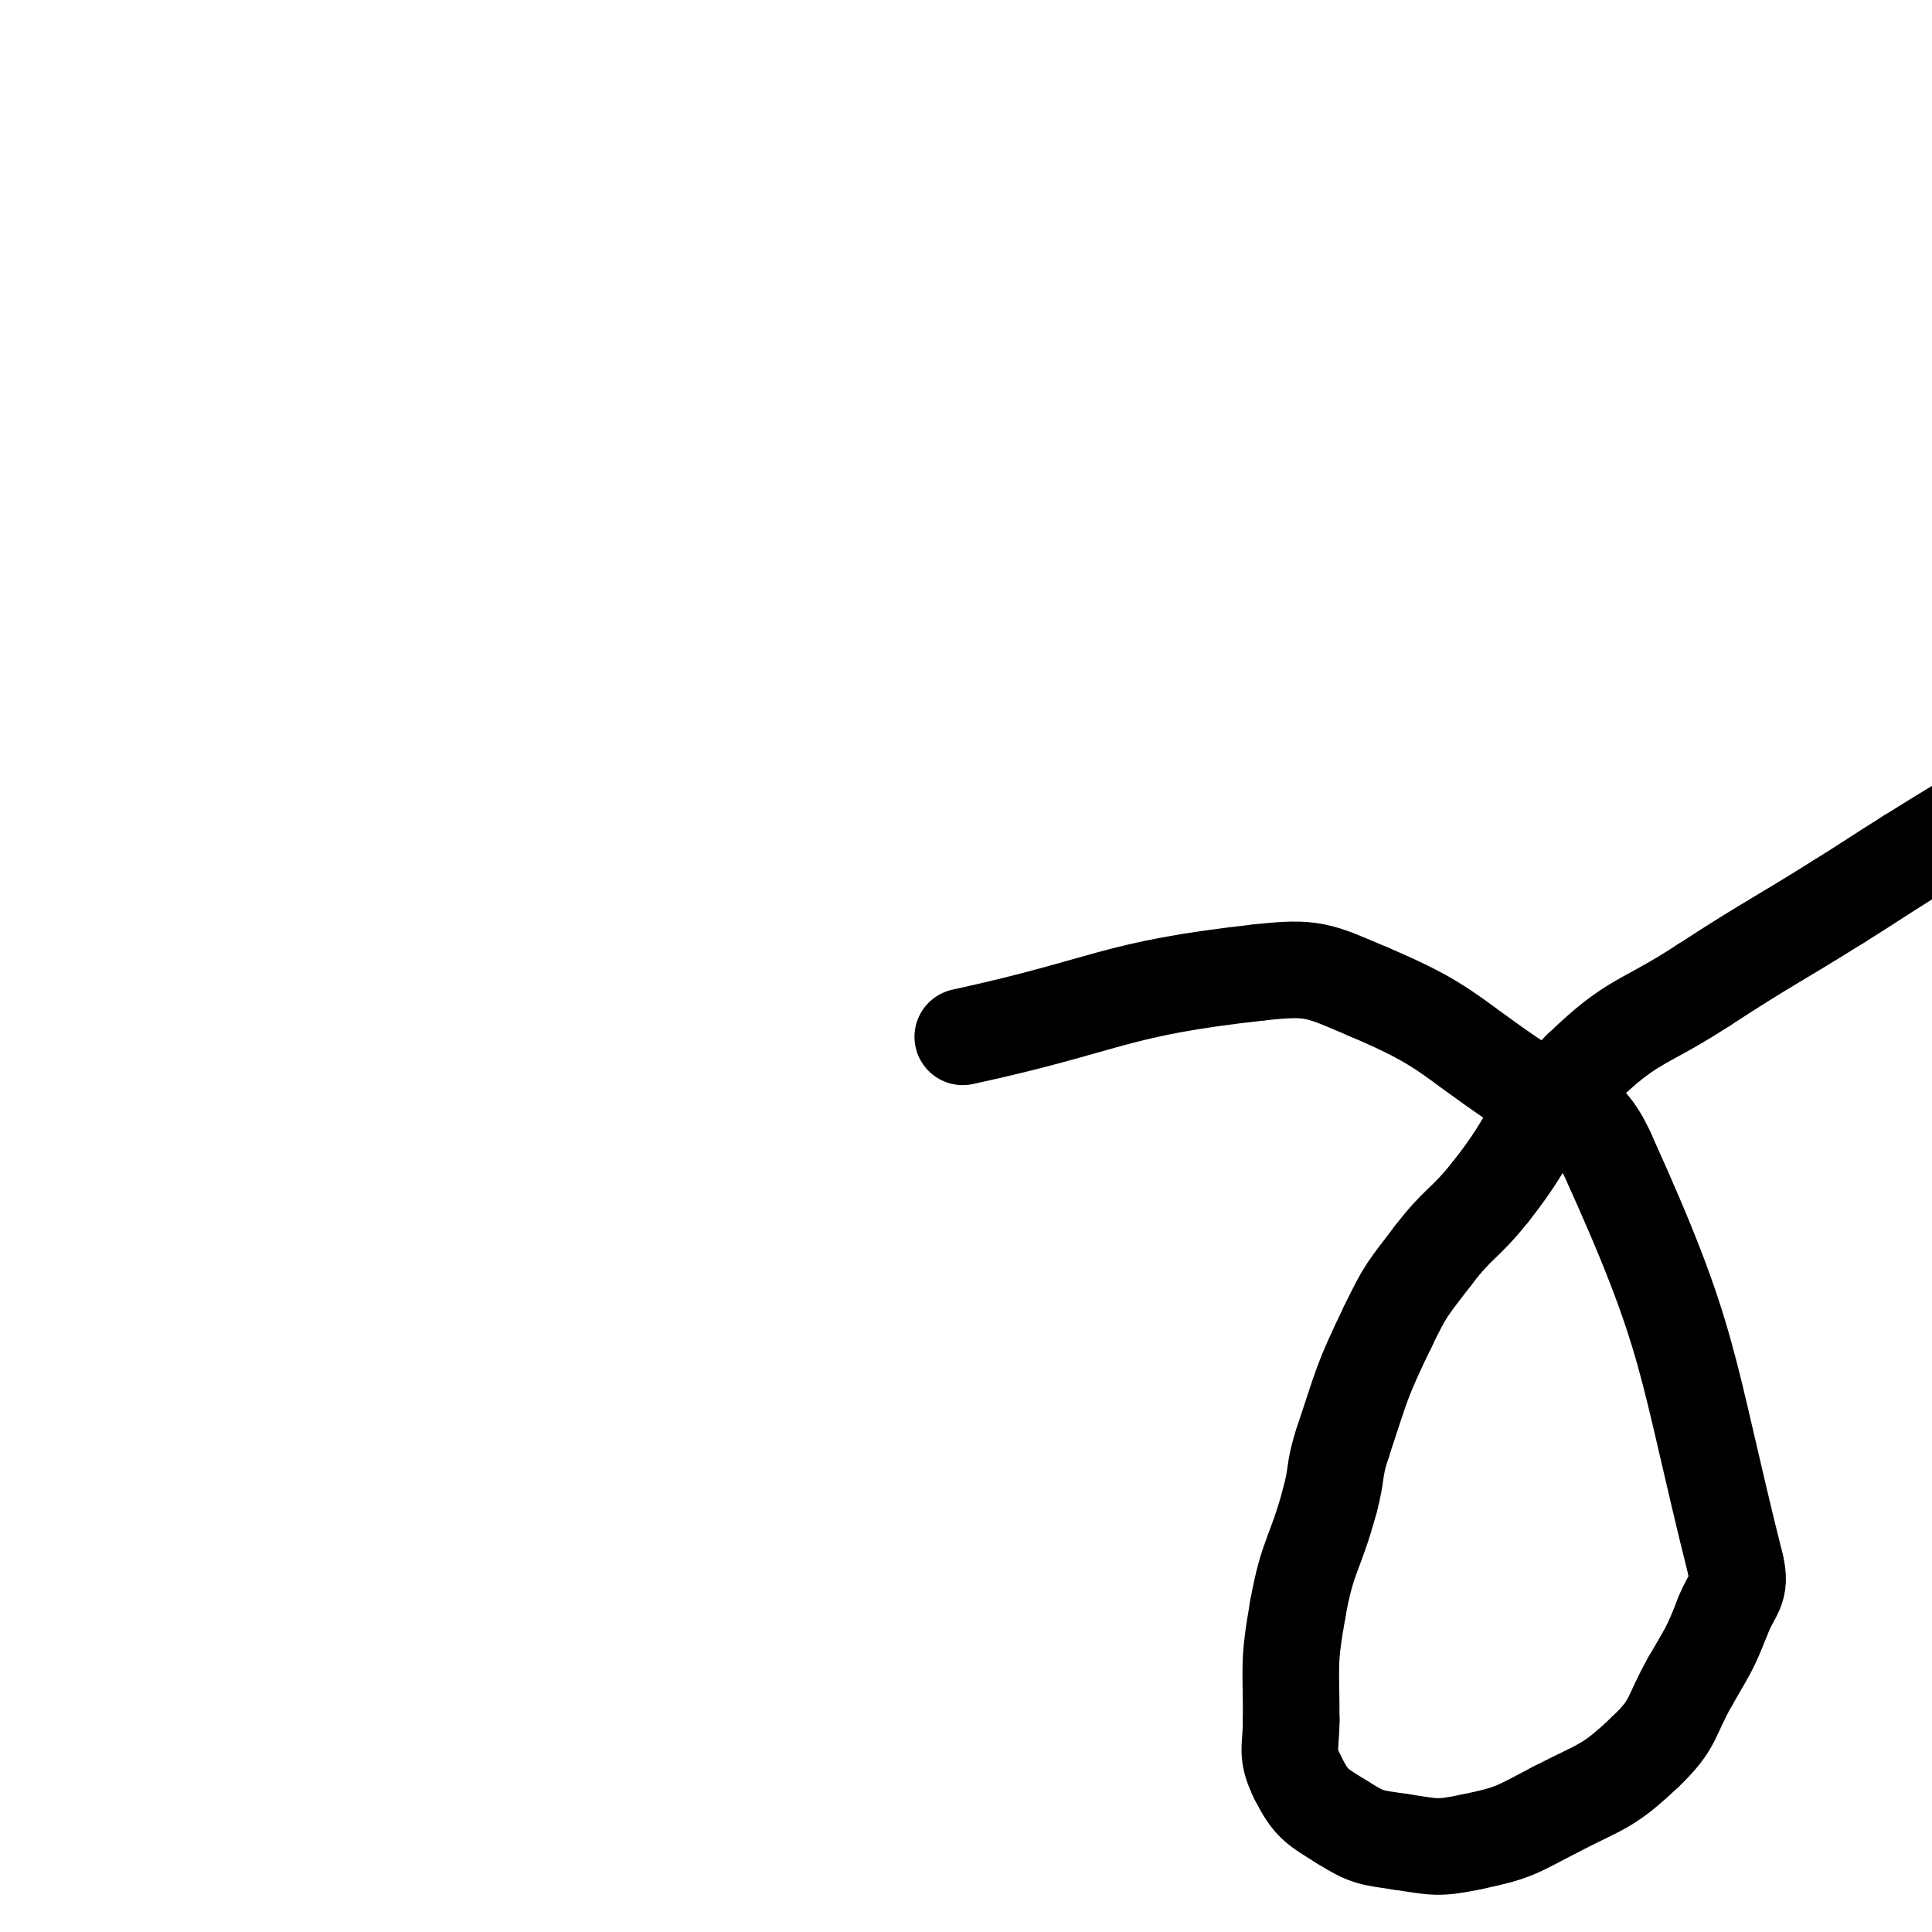
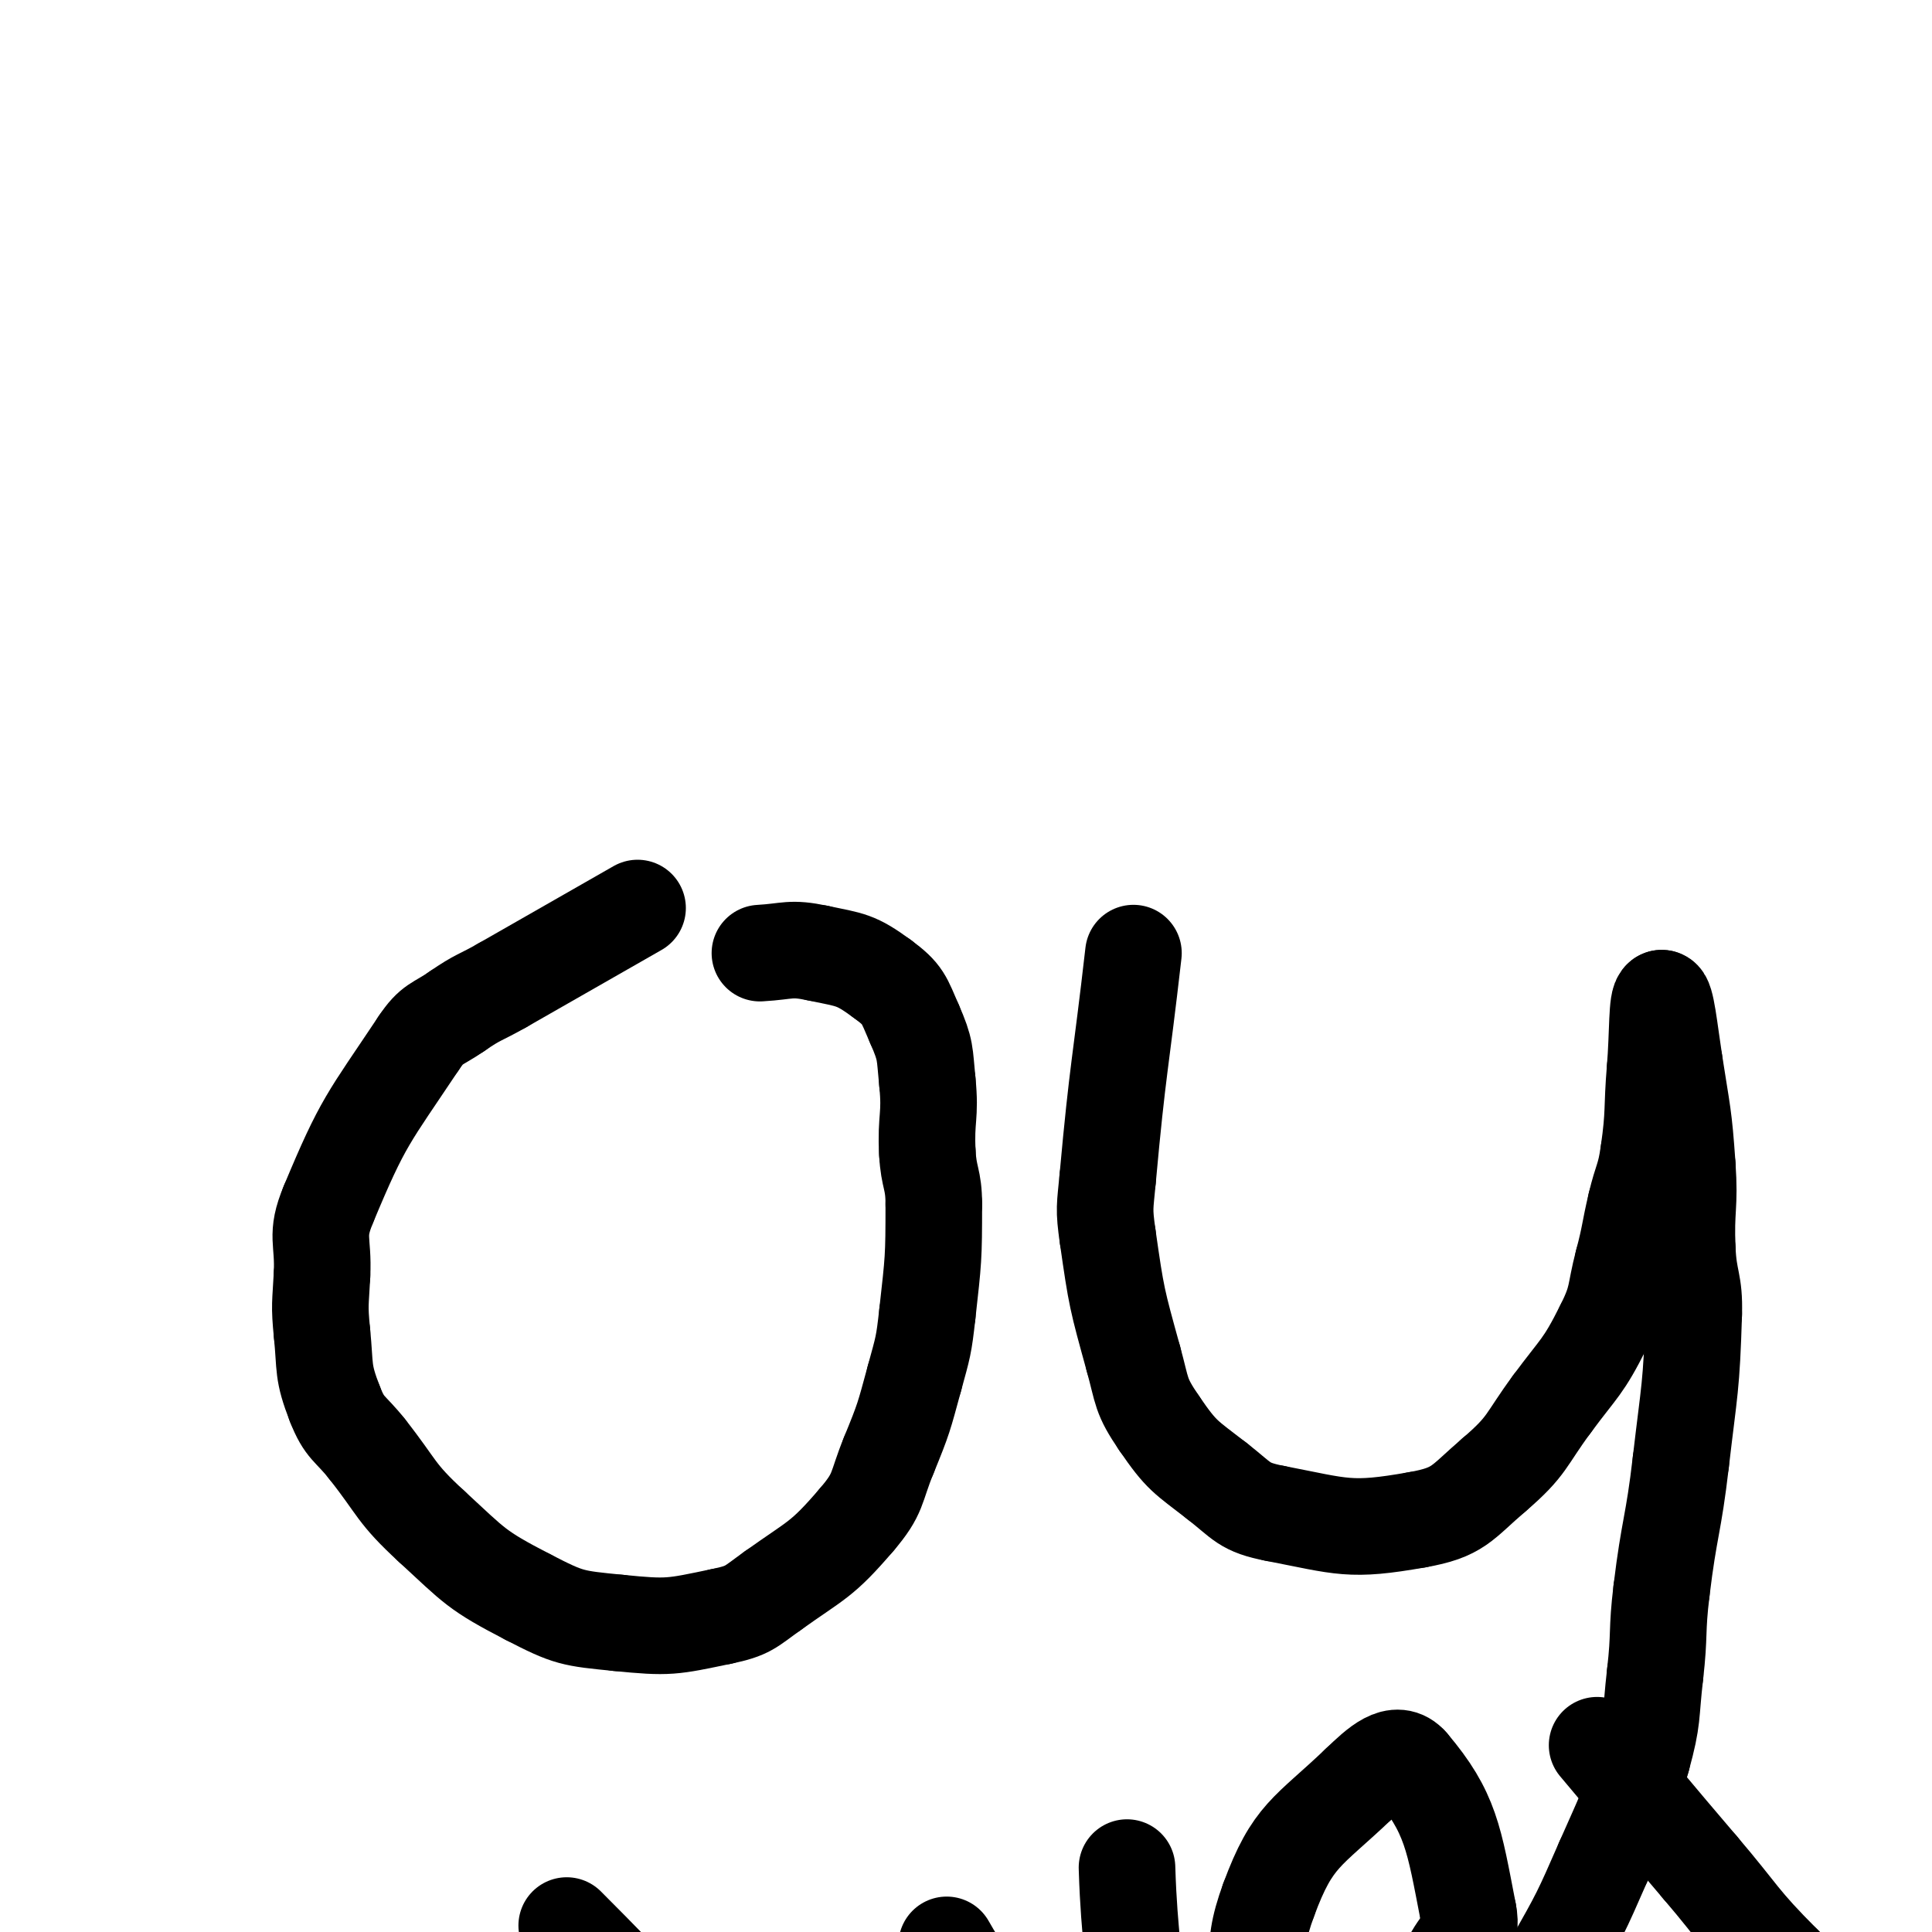
<svg xmlns="http://www.w3.org/2000/svg" viewBox="0 0 200 200" width="200" height="200">
-   <path d="M 99.667,107.333 C 115.000,104.000 114.968,102.374 130.333,100.667" stroke-width="1.125" stroke="black" fill="none" stroke-linecap="round" style="stroke-width:10;" />
-   <path d="M 130.333,100.667 C 135.968,100.041 136.458,100.453 141.667,102.667" stroke-width="2.213" stroke="black" fill="none" stroke-linecap="round" style="stroke-width:10;" />
-   <path d="M 141.667,102.667 C 149.791,106.120 149.576,106.984 157.000,112.000" stroke-width="3.310" stroke="black" fill="none" stroke-linecap="round" style="stroke-width:10;" />
-   <path d="M 157.000,112.000 C 161.909,115.317 163.955,114.088 166.333,119.333" stroke-width="3.848" stroke="black" fill="none" stroke-linecap="round" style="stroke-width:10;" />
-   <path d="M 166.333,119.333 C 175.289,139.088 174.324,140.628 179.667,162.000" stroke-width="4.095" stroke="black" fill="none" stroke-linecap="round" style="stroke-width:10;" />
-   <path d="M 179.667,162.000 C 180.324,164.628 179.324,164.786 178.333,167.333" stroke-width="4.279" stroke="black" fill="none" stroke-linecap="round" style="stroke-width:10;" />
-   <path d="M 178.333,167.333 C 176.990,170.786 176.847,170.769 175.000,174.000" stroke-width="4.224" stroke="black" fill="none" stroke-linecap="round" style="stroke-width:10;" />
-   <path d="M 175.000,174.000 C 172.847,177.769 173.408,178.405 170.333,181.333" stroke-width="4.556" stroke="black" fill="none" stroke-linecap="round" style="stroke-width:10;" />
-   <path d="M 170.333,181.333 C 166.408,185.072 165.900,184.793 161.000,187.333" stroke-width="4.284" stroke="black" fill="none" stroke-linecap="round" style="stroke-width:10;" />
-   <path d="M 161.000,187.333 C 156.900,189.459 156.803,189.735 152.333,190.667" stroke-width="4.615" stroke="black" fill="none" stroke-linecap="round" style="stroke-width:10;" />
-   <path d="M 152.333,190.667 C 148.803,191.402 148.580,191.204 145.000,190.667" stroke-width="4.568" stroke="black" fill="none" stroke-linecap="round" style="stroke-width:10;" />
-   <path d="M 145.000,190.667 C 141.913,190.204 141.610,190.298 139.000,188.667" stroke-width="4.640" stroke="black" fill="none" stroke-linecap="round" style="stroke-width:10;" />
-   <path d="M 139.000,188.667 C 136.277,186.965 135.726,186.785 134.333,184.000" stroke-width="4.556" stroke="black" fill="none" stroke-linecap="round" style="stroke-width:10;" />
-   <path d="M 134.333,184.000 C 133.059,181.452 133.667,181.009 133.667,178.000" stroke-width="4.693" stroke="black" fill="none" stroke-linecap="round" style="stroke-width:10;" />
-   <path d="M 133.667,178.000 C 133.667,172.342 133.353,172.221 134.333,166.667" stroke-width="3.861" stroke="black" fill="none" stroke-linecap="round" style="stroke-width:10;" />
-   <path d="M 134.333,166.667 C 135.353,160.887 136.132,161.034 137.667,155.333" stroke-width="4.007" stroke="black" fill="none" stroke-linecap="round" style="stroke-width:10;" />
-   <path d="M 137.667,155.333 C 138.465,152.367 138.031,152.241 139.000,149.333" stroke-width="4.300" stroke="black" fill="none" stroke-linecap="round" style="stroke-width:10;" />
-   <path d="M 139.000,149.333 C 141.031,143.241 140.881,143.104 143.667,137.333" stroke-width="3.871" stroke="black" fill="none" stroke-linecap="round" style="stroke-width:10;" />
-   <path d="M 143.667,137.333 C 145.547,133.437 145.708,133.445 148.333,130.000" stroke-width="4.180" stroke="black" fill="none" stroke-linecap="round" style="stroke-width:10;" />
-   <path d="M 148.333,130.000 C 151.042,126.445 151.550,126.843 154.333,123.333" stroke-width="4.306" stroke="black" fill="none" stroke-linecap="round" style="stroke-width:10;" />
-   <path d="M 154.333,123.333 C 159.216,117.176 158.098,116.066 163.667,110.667" stroke-width="4.071" stroke="black" fill="none" stroke-linecap="round" style="stroke-width:10;" />
-   <path d="M 163.667,110.667 C 169.098,105.400 169.901,106.181 176.333,102.000" stroke-width="4.105" stroke="black" fill="none" stroke-linecap="round" style="stroke-width:10;" />
-   <path d="M 176.333,102.000 C 183.234,97.514 183.352,97.697 190.333,93.333" stroke-width="3.977" stroke="black" fill="none" stroke-linecap="round" style="stroke-width:10;" />
-   <path d="M 190.333,93.333 C 194.019,91.030 193.981,90.970 197.667,88.667" stroke-width="4.279" stroke="black" fill="none" stroke-linecap="round" style="stroke-width:10;" />
-   <path d="M 197.667,88.667 C 201.981,85.970 202.007,86.012 206.333,83.333" stroke-width="4.111" stroke="black" fill="none" stroke-linecap="round" style="stroke-width:10;" />
-   <path d="M 206.333,83.333 C 209.007,81.678 208.886,81.456 211.667,80.000" stroke-width="4.347" stroke="black" fill="none" stroke-linecap="round" style="stroke-width:10;" />
-   <path d="M 211.667,80.000 C 215.886,77.790 215.923,77.804 220.333,76.000" stroke-width="4.266" stroke="black" fill="none" stroke-linecap="round" style="stroke-width:10;" />
+   <path d="M 66.000,94.000 C 59.000,98.000 59.000,98.000 52.000,102.000" stroke-width="5.279" stroke="black" fill="none" stroke-linecap="round" style="stroke-width:10;" />
+   <path d="M 52.000,102.000 C 49.667,103.333 49.534,103.143 47.333,104.667" stroke-width="4.692" stroke="black" fill="none" stroke-linecap="round" style="stroke-width:10;" />
+   <path d="M 47.333,104.667 C 45.201,106.143 44.761,105.858 43.333,108.000" stroke-width="5.111" stroke="black" fill="none" stroke-linecap="round" style="stroke-width:10;" />
+   <path d="M 43.333,108.000 C 38.095,115.858 37.609,116.005 34.000,124.667" stroke-width="3.173" stroke="black" fill="none" stroke-linecap="round" style="stroke-width:10;" />
+   <path d="M 34.000,124.667 C 32.609,128.005 33.517,128.327 33.333,132.000" stroke-width="3.863" stroke="black" fill="none" stroke-linecap="round" style="stroke-width:10;" />
+   <path d="M 33.333,132.000 C 33.184,134.993 33.036,135.027 33.333,138.000" stroke-width="4.020" stroke="black" fill="none" stroke-linecap="round" style="stroke-width:10;" />
+   <path d="M 33.333,138.000 C 33.703,141.693 33.348,141.942 34.667,145.333" stroke-width="4.448" stroke="black" fill="none" stroke-linecap="round" style="stroke-width:10;" />
+   <path d="M 34.667,145.333 C 35.681,147.942 36.224,147.751 38.000,150.000" stroke-width="4.559" stroke="black" fill="none" stroke-linecap="round" style="stroke-width:10;" />
+   <path d="M 38.000,150.000 C 41.224,154.084 40.863,154.501 44.667,158.000" stroke-width="4.603" stroke="black" fill="none" stroke-linecap="round" style="stroke-width:10;" />
+   <path d="M 44.667,158.000 C 49.196,162.167 49.244,162.529 54.667,165.333" stroke-width="4.418" stroke="black" fill="none" stroke-linecap="round" style="stroke-width:10;" />
+   <path d="M 54.667,165.333 C 58.911,167.529 59.240,167.524 64.000,168.000" stroke-width="4.536" stroke="black" fill="none" stroke-linecap="round" style="stroke-width:10;" />
+   <path d="M 64.000,168.000 C 69.240,168.524 69.532,168.403 74.667,167.333" stroke-width="4.556" stroke="black" fill="none" stroke-linecap="round" style="stroke-width:10;" />
+   <path d="M 74.667,167.333 C 77.532,166.736 77.589,166.388 80.000,164.667" stroke-width="4.360" stroke="black" fill="none" stroke-linecap="round" style="stroke-width:10;" />
+   <path d="M 80.000,164.667 C 84.589,161.388 85.045,161.559 88.667,157.333" stroke-width="4.621" stroke="black" fill="none" stroke-linecap="round" style="stroke-width:10;" />
+   <path d="M 88.667,157.333 C 91.045,154.559 90.592,154.107 92.000,150.667" stroke-width="4.100" stroke="black" fill="none" stroke-linecap="round" style="stroke-width:10;" />
+   <path d="M 92.000,150.667 C 93.592,146.774 93.559,146.727 94.667,142.667" stroke-width="4.536" stroke="black" fill="none" stroke-linecap="round" style="stroke-width:10;" />
+   <path d="M 94.667,142.667 C 95.559,139.393 95.625,139.371 96.000,136.000" stroke-width="4.657" stroke="black" fill="none" stroke-linecap="round" style="stroke-width:10;" />
+   <path d="M 96.000,136.000 C 96.625,130.371 96.667,130.322 96.667,124.667" stroke-width="4.443" stroke="black" fill="none" stroke-linecap="round" style="stroke-width:10;" />
+   <path d="M 96.667,124.667 C 96.667,121.989 96.141,122.012 96.000,119.333" stroke-width="4.863" stroke="black" fill="none" stroke-linecap="round" style="stroke-width:10;" />
+   <path d="M 96.000,119.333 C 95.808,115.679 96.363,115.627 96.000,112.000" stroke-width="4.947" stroke="black" fill="none" stroke-linecap="round" style="stroke-width:10;" />
+   <path d="M 96.000,112.000 C 95.696,108.960 95.874,108.759 94.667,106.000" stroke-width="5.019" stroke="black" fill="none" stroke-linecap="round" style="stroke-width:10;" />
+   <path d="M 94.667,106.000 C 93.540,103.426 93.554,102.962 91.333,101.333" stroke-width="5.151" stroke="black" fill="none" stroke-linecap="round" style="stroke-width:10;" />
+   <path d="M 91.333,101.333 C 88.554,99.295 88.117,99.393 84.667,98.667" stroke-width="5.130" stroke="black" fill="none" stroke-linecap="round" style="stroke-width:10;" />
+   <path d="M 84.667,98.667 C 81.784,98.060 81.656,98.491 78.667,98.667" stroke-width="5.216" stroke="black" fill="none" stroke-linecap="round" style="stroke-width:10;" />
+   <path d="M 117.333,98.667 C 116.000,110.333 115.729,110.318 114.667,122.000" stroke-width="5.227" stroke="black" fill="none" stroke-linecap="round" style="stroke-width:10;" />
+   <path d="M 114.667,122.000 C 114.395,124.985 114.244,125.044 114.667,128.000" stroke-width="4.696" stroke="black" fill="none" stroke-linecap="round" style="stroke-width:10;" />
+   <path d="M 114.667,128.000 C 115.578,134.377 115.618,134.449 117.333,140.667" stroke-width="4.243" stroke="black" fill="none" stroke-linecap="round" style="stroke-width:10;" />
+   <path d="M 117.333,140.667 C 118.285,144.116 118.014,144.430 120.000,147.333" stroke-width="4.631" stroke="black" fill="none" stroke-linecap="round" style="stroke-width:10;" />
+   <path d="M 120.000,147.333 C 122.347,150.764 122.683,150.754 126.000,153.333" stroke-width="4.702" stroke="black" fill="none" stroke-linecap="round" style="stroke-width:10;" />
+   <path d="M 126.000,153.333 C 128.683,155.420 128.708,156.030 132.000,156.667" stroke-width="4.717" stroke="black" fill="none" stroke-linecap="round" style="stroke-width:10;" />
+   <path d="M 132.000,156.667 C 139.041,158.030 139.717,158.560 146.667,157.333" stroke-width="4.544" stroke="black" fill="none" stroke-linecap="round" style="stroke-width:10;" />
+   <path d="M 146.667,157.333 C 151.051,156.560 151.207,155.632 154.667,152.667" stroke-width="4.495" stroke="black" fill="none" stroke-linecap="round" style="stroke-width:10;" />
+   <path d="M 154.667,152.667 C 158.207,149.632 157.854,149.139 160.667,145.333" stroke-width="4.427" stroke="black" fill="none" stroke-linecap="round" style="stroke-width:10;" />
+   <path d="M 160.667,145.333 C 163.521,141.472 163.873,141.587 166.000,137.333" stroke-width="4.570" stroke="black" fill="none" stroke-linecap="round" style="stroke-width:10;" />
+   <path d="M 166.000,137.333 C 167.540,134.254 167.115,134.030 168.000,130.667" stroke-width="4.149" stroke="black" fill="none" stroke-linecap="round" style="stroke-width:10;" />
+   <path d="M 168.000,130.667 C 168.782,127.697 168.629,127.658 169.333,124.667" stroke-width="4.137" stroke="black" fill="none" stroke-linecap="round" style="stroke-width:10;" />
+   <path d="M 169.333,124.667 C 169.963,121.991 170.279,122.045 170.667,119.333" stroke-width="4.662" stroke="black" fill="none" stroke-linecap="round" style="stroke-width:10;" />
+   <path d="M 170.667,119.333 C 171.279,115.045 170.972,114.998 171.333,110.667" stroke-width="4.447" stroke="black" fill="none" stroke-linecap="round" style="stroke-width:10;" />
+   <path d="M 171.333,110.667 C 171.639,106.998 171.480,103.507 172.000,103.333" stroke-width="4.874" stroke="black" fill="none" stroke-linecap="round" style="stroke-width:10;" />
+   <path d="M 172.000,103.333 C 172.480,103.173 172.817,106.642 173.333,110.000" stroke-width="5.242" stroke="black" fill="none" stroke-linecap="round" style="stroke-width:10;" />
+   <path d="M 173.333,110.000 C 174.150,115.309 174.298,115.315 174.667,120.667" stroke-width="4.500" stroke="black" fill="none" stroke-linecap="round" style="stroke-width:10;" />
+   <path d="M 174.667,120.667 C 174.964,124.981 174.479,125.009 174.667,129.333" stroke-width="4.236" stroke="black" fill="none" stroke-linecap="round" style="stroke-width:10;" />
+   <path d="M 174.667,129.333 C 174.812,132.676 175.434,132.664 175.333,136.000" stroke-width="4.565" stroke="black" fill="none" stroke-linecap="round" style="stroke-width:10;" />
+   <path d="M 175.333,136.000 C 175.101,143.664 174.888,143.693 174.000,151.333" stroke-width="4.157" stroke="black" fill="none" stroke-linecap="round" style="stroke-width:10;" />
+   <path d="M 174.000,151.333 C 173.222,158.026 172.811,157.979 172.000,164.667" stroke-width="3.616" stroke="black" fill="none" stroke-linecap="round" style="stroke-width:10;" />
+   <path d="M 172.000,164.667 C 171.477,168.979 171.831,169.019 171.333,173.333" stroke-width="3.783" stroke="black" fill="none" stroke-linecap="round" style="stroke-width:10;" />
+   <path d="M 171.333,173.333 C 170.831,177.686 171.160,177.796 170.000,182.000" stroke-width="3.783" stroke="black" fill="none" stroke-linecap="round" style="stroke-width:10;" />
+   <path d="M 170.000,182.000 C 168.493,187.462 168.280,187.455 166.000,192.667" stroke-width="4.196" stroke="black" fill="none" stroke-linecap="round" style="stroke-width:10;" />
+   <path d="M 166.000,192.667 C 163.613,198.122 163.593,198.156 160.667,203.333" stroke-width="4.324" stroke="black" fill="none" stroke-linecap="round" style="stroke-width:10;" />
+   <path d="M 160.667,203.333 C 159.260,205.823 159.224,205.857 157.333,208.000" stroke-width="4.357" stroke="black" fill="none" stroke-linecap="round" style="stroke-width:10;" />
+   <path d="M 157.333,208.000 C 154.224,211.523 154.451,211.942 150.667,214.667" stroke-width="3.869" stroke="black" fill="none" stroke-linecap="round" style="stroke-width:10;" />
+   <path d="M 150.667,214.667 C 146.118,217.942 145.867,217.965 140.667,220.000" stroke-width="4.182" stroke="black" fill="none" stroke-linecap="round" style="stroke-width:10;" />
+   <path d="M 140.667,220.000 C 138.200,220.965 138.011,220.518 135.333,220.667" stroke-width="4.463" stroke="black" fill="none" stroke-linecap="round" style="stroke-width:10;" />
+   <path d="M 135.333,220.667 C 132.011,220.851 131.883,221.234 128.667,220.667" stroke-width="4.519" stroke="black" fill="none" stroke-linecap="round" style="stroke-width:10;" />
+   <path d="M 128.667,220.667 C 126.217,220.234 126.243,219.847 124.000,218.667" stroke-width="4.496" stroke="black" fill="none" stroke-linecap="round" style="stroke-width:10;" />
+   <path d="M 124.000,218.667 C 119.909,216.514 120.000,216.333 116.000,214.000" stroke-width="4.379" stroke="black" fill="none" stroke-linecap="round" style="stroke-width:10;" />
+   <path d="M 116.000,214.000 C 112.000,211.667 112.056,211.564 108.000,209.333" stroke-width="4.740" stroke="black" fill="none" stroke-linecap="round" style="stroke-width:10;" />
+   <path d="M 108.000,209.333 C 105.389,207.897 104.951,208.494 102.667,206.667" stroke-width="4.368" stroke="black" fill="none" stroke-linecap="round" style="stroke-width:10;" />
+   <path d="M 102.667,206.667 C 99.951,204.494 99.731,204.363 98.000,201.333" stroke-width="4.812" stroke="black" fill="none" stroke-linecap="round" style="stroke-width:10;" />
+   <path d="M 58.667,199.333 C 66.333,207.000 66.129,207.221 74.000,214.667" stroke-width="5.033" stroke="black" fill="none" stroke-linecap="round" style="stroke-width:10;" />
+   <path d="M 74.000,214.667 C 78.462,218.888 78.780,218.540 83.333,222.667" stroke-width="4.536" stroke="black" fill="none" stroke-linecap="round" style="stroke-width:10;" />
+   <path d="M 83.333,222.667 C 89.447,228.207 89.333,228.333 95.333,234.000" stroke-width="4.233" stroke="black" fill="none" stroke-linecap="round" style="stroke-width:10;" />
+   <path d="M 95.333,234.000 C 101.333,239.667 100.796,240.807 107.333,245.333" stroke-width="4.467" stroke="black" fill="none" stroke-linecap="round" style="stroke-width:10;" />
+   <path d="M 107.333,245.333 C 109.462,246.807 111.543,247.736 112.667,246.000" stroke-width="5.107" stroke="black" fill="none" stroke-linecap="round" style="stroke-width:10;" />
+   <path d="M 112.667,246.000 C 115.210,242.070 113.981,240.038 114.667,234.000" stroke-width="3.863" stroke="black" fill="none" stroke-linecap="round" style="stroke-width:10;" />
+   <path d="M 114.667,234.000 C 115.647,225.371 115.067,225.299 116.000,216.667" stroke-width="3.923" stroke="black" fill="none" stroke-linecap="round" style="stroke-width:10;" />
+   <path d="M 116.000,216.667 C 116.400,212.966 117.227,213.039 117.333,209.333" stroke-width="4.294" stroke="black" fill="none" stroke-linecap="round" style="stroke-width:10;" />
+   <path d="M 117.333,209.333 C 117.561,201.372 116.917,201.335 116.667,193.333" stroke-width="4.463" stroke="black" fill="none" stroke-linecap="round" style="stroke-width:10;" />
+   <path d="M 134.000,226.667 C 140.000,219.000 140.518,219.328 146.000,211.333" stroke-width="5.241" stroke="black" fill="none" stroke-linecap="round" style="stroke-width:10;" />
+   <path d="M 146.000,211.333 C 148.518,207.661 148.167,207.406 150.000,203.333" stroke-width="4.818" stroke="black" fill="none" stroke-linecap="round" style="stroke-width:10;" />
+   <path d="M 150.000,203.333 C 151.167,200.740 152.514,200.656 152.000,198.000" stroke-width="4.568" stroke="black" fill="none" stroke-linecap="round" style="stroke-width:10;" />
+   <path d="M 152.000,198.000 C 150.514,190.323 150.210,187.620 146.000,182.667" stroke-width="4.933" stroke="black" fill="none" stroke-linecap="round" style="stroke-width:10;" />
+   <path d="M 146.000,182.667 C 144.544,180.953 142.665,182.759 140.667,184.667" stroke-width="5.041" stroke="black" fill="none" stroke-linecap="round" style="stroke-width:10;" />
+   <path d="M 140.667,184.667 C 135.332,189.759 133.819,189.919 131.333,196.667" stroke-width="4.641" stroke="black" fill="none" stroke-linecap="round" style="stroke-width:10;" />
+   <path d="M 131.333,196.667 C 129.153,202.585 130.609,203.482 131.333,210.000" stroke-width="4.572" stroke="black" fill="none" stroke-linecap="round" style="stroke-width:10;" />
+   <path d="M 131.333,210.000 C 131.609,212.482 131.391,213.191 133.333,214.667" stroke-width="4.703" stroke="black" fill="none" stroke-linecap="round" style="stroke-width:10;" />
+   <path d="M 133.333,214.667 C 139.724,219.524 140.112,221.178 148.000,222.667" stroke-width="4.116" stroke="black" fill="none" stroke-linecap="round" style="stroke-width:10;" />
+   <path d="M 148.000,222.667 C 157.778,224.512 158.691,223.234 168.667,221.333" stroke-width="4.081" stroke="black" fill="none" stroke-linecap="round" style="stroke-width:10;" />
+   <path d="M 168.667,221.333 C 172.691,220.567 172.442,219.507 176.000,217.333" stroke-width="4.339" stroke="black" fill="none" stroke-linecap="round" style="stroke-width:10;" />
+   <path d="M 176.000,217.333 C 178.442,215.841 178.358,215.701 180.667,214.000" stroke-width="4.198" stroke="black" fill="none" stroke-linecap="round" style="stroke-width:10;" />
+   <path d="M 180.667,214.000 C 184.692,211.034 184.969,211.328 188.667,208.000" stroke-width="4.529" stroke="black" fill="none" stroke-linecap="round" style="stroke-width:10;" />
+   <path d="M 165.333,180.667 C 170.667,187.000 170.627,187.034 176.000,193.333" stroke-width="5.151" stroke="black" fill="none" stroke-linecap="round" style="stroke-width:10;" />
+   <path d="M 176.000,193.333 C 180.294,198.367 179.997,198.664 184.667,203.333" stroke-width="4.789" stroke="black" fill="none" stroke-linecap="round" style="stroke-width:10;" />
+   <path d="M 184.667,203.333 C 190.664,209.331 190.347,210.708 197.333,214.667" stroke-width="3.725" stroke="black" fill="none" stroke-linecap="round" style="stroke-width:10;" />
+   <path d="M 197.333,214.667 C 200.347,216.375 201.227,215.630 204.667,214.667" stroke-width="4.229" stroke="black" fill="none" stroke-linecap="round" style="stroke-width:10;" />
+   <path d="M 204.667,214.667 C 209.561,213.296 210.373,213.476 214.000,210.000" stroke-width="4.321" stroke="black" fill="none" stroke-linecap="round" style="stroke-width:10;" />
+   <path d="M 214.000,210.000 C 218.373,205.810 219.155,205.253 220.667,199.333" stroke-width="4.309" stroke="black" fill="none" stroke-linecap="round" style="stroke-width:10;" />
+   <path d="M 220.667,199.333 C 223.155,189.587 222.427,188.909 222.000,178.667" stroke-width="4.036" stroke="black" fill="none" stroke-linecap="round" style="stroke-width:10;" />
+   <path d="M 222.000,178.667 C 221.760,172.909 220.474,173.035 219.333,167.333" stroke-width="3.992" stroke="black" fill="none" stroke-linecap="round" style="stroke-width:10;" />
+   <path d="M 219.333,167.333 C 218.807,164.701 219.193,164.631 218.667,162.000" stroke-width="4.438" stroke="black" fill="none" stroke-linecap="round" style="stroke-width:10;" />
+   <path d="M 218.667,162.000 C 217.859,157.964 216.537,153.092 216.667,154.000" stroke-width="4.565" stroke="black" fill="none" stroke-linecap="round" style="stroke-width:10;" />
+   <path d="M 216.667,154.000 C 216.870,155.425 217.590,160.442 219.333,166.667" stroke-width="5.040" stroke="black" fill="none" stroke-linecap="round" style="stroke-width:10;" />
+   <path d="M 219.333,166.667 C 222.257,177.109 222.708,176.987 226.000,187.333" stroke-width="3.948" stroke="black" fill="none" stroke-linecap="round" style="stroke-width:10;" />
+   <path d="M 226.000,187.333 C 227.375,191.654 227.804,191.564 228.667,196.000" stroke-width="4.129" stroke="black" fill="none" stroke-linecap="round" style="stroke-width:10;" />
+   <path d="M 228.667,196.000 C 230.138,203.564 229.753,203.657 230.667,211.333" stroke-width="3.606" stroke="black" fill="none" stroke-linecap="round" style="stroke-width:10;" />
+   <path d="M 230.667,211.333 C 231.419,217.657 232.561,217.717 232.000,224.000" stroke-width="3.911" stroke="black" fill="none" stroke-linecap="round" style="stroke-width:10;" />
+   <path d="M 232.000,224.000 C 230.894,236.384 232.434,238.040 227.333,248.667" stroke-width="4.089" stroke="black" fill="none" stroke-linecap="round" style="stroke-width:10;" />
+   <path d="M 227.333,248.667 C 224.434,254.706 222.595,255.624 216.000,257.333" stroke-width="4.273" stroke="black" fill="none" stroke-linecap="round" style="stroke-width:10;" />
+   <path d="M 216.000,257.333 C 204.595,260.290 203.616,258.261 191.333,258.000" stroke-width="4.333" stroke="black" fill="none" stroke-linecap="round" style="stroke-width:10;" />
+   <path d="M 191.333,258.000 C 187.949,257.928 187.945,257.549 184.667,256.667" stroke-width="4.395" stroke="black" fill="none" stroke-linecap="round" style="stroke-width:10;" />
+   <path d="M 184.667,256.667 C 179.278,255.216 176.905,257.401 174.000,253.333" stroke-width="4.413" stroke="black" fill="none" stroke-linecap="round" style="stroke-width:10;" />
</svg>
